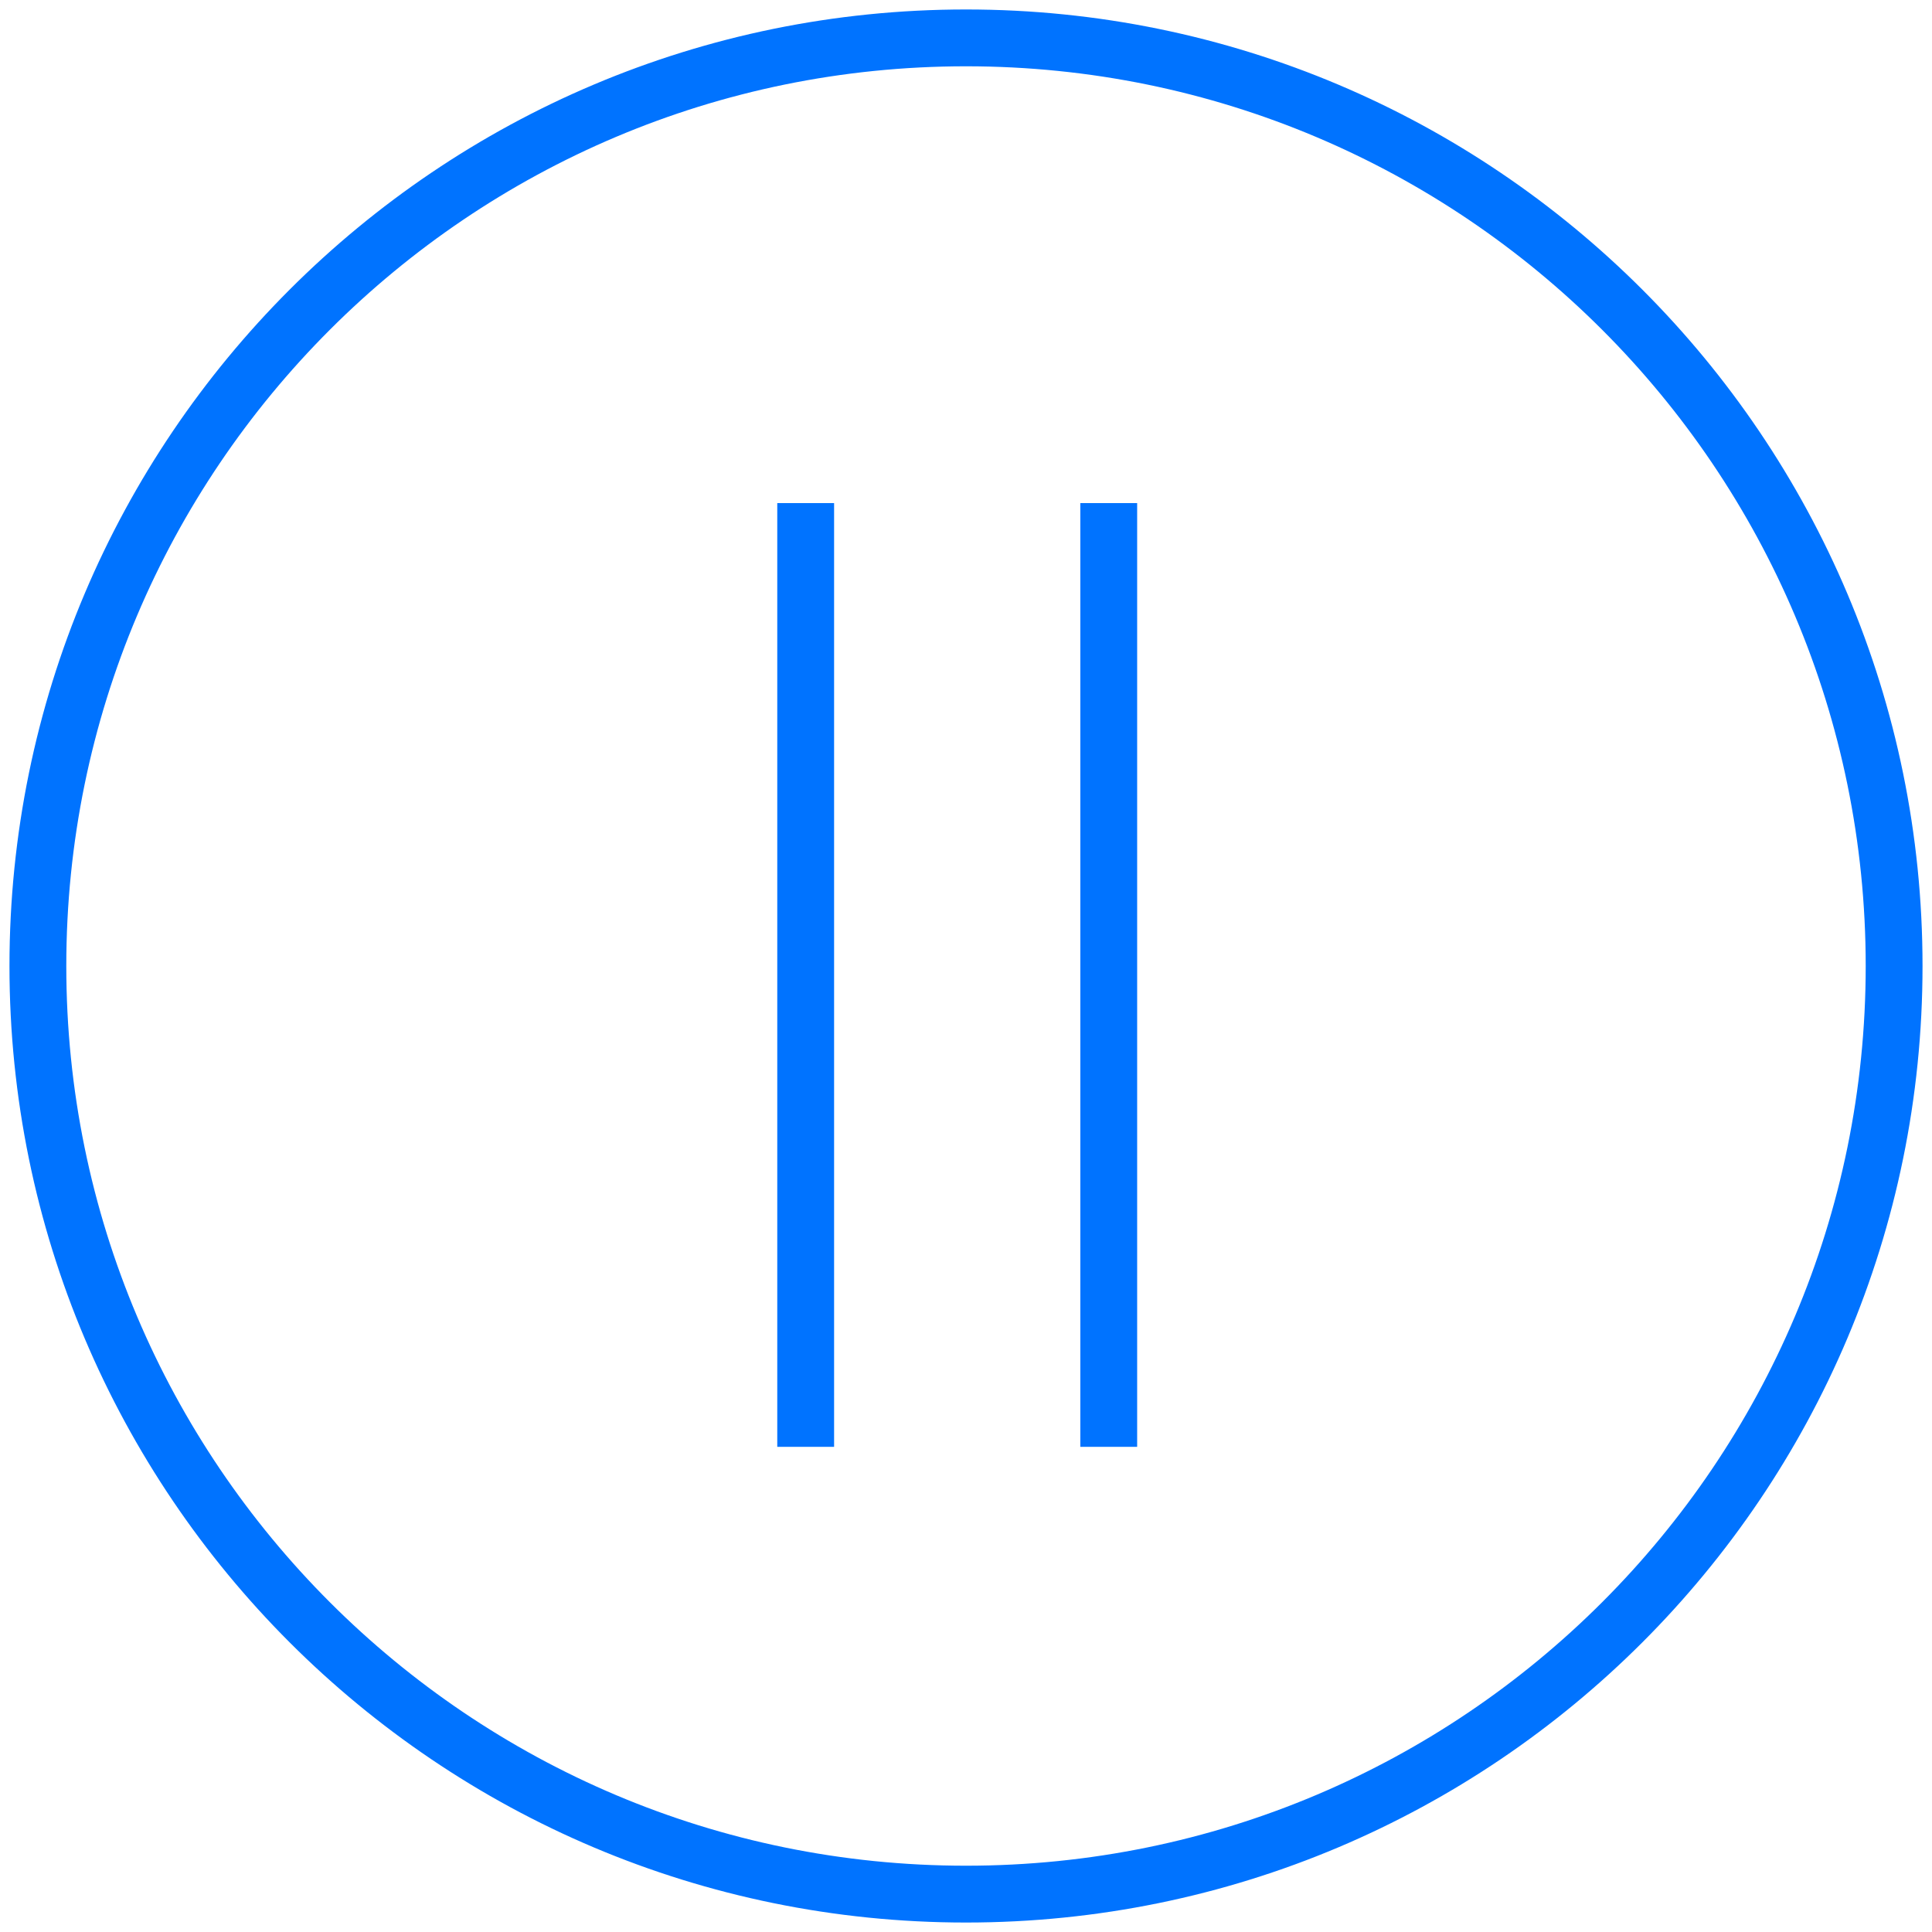
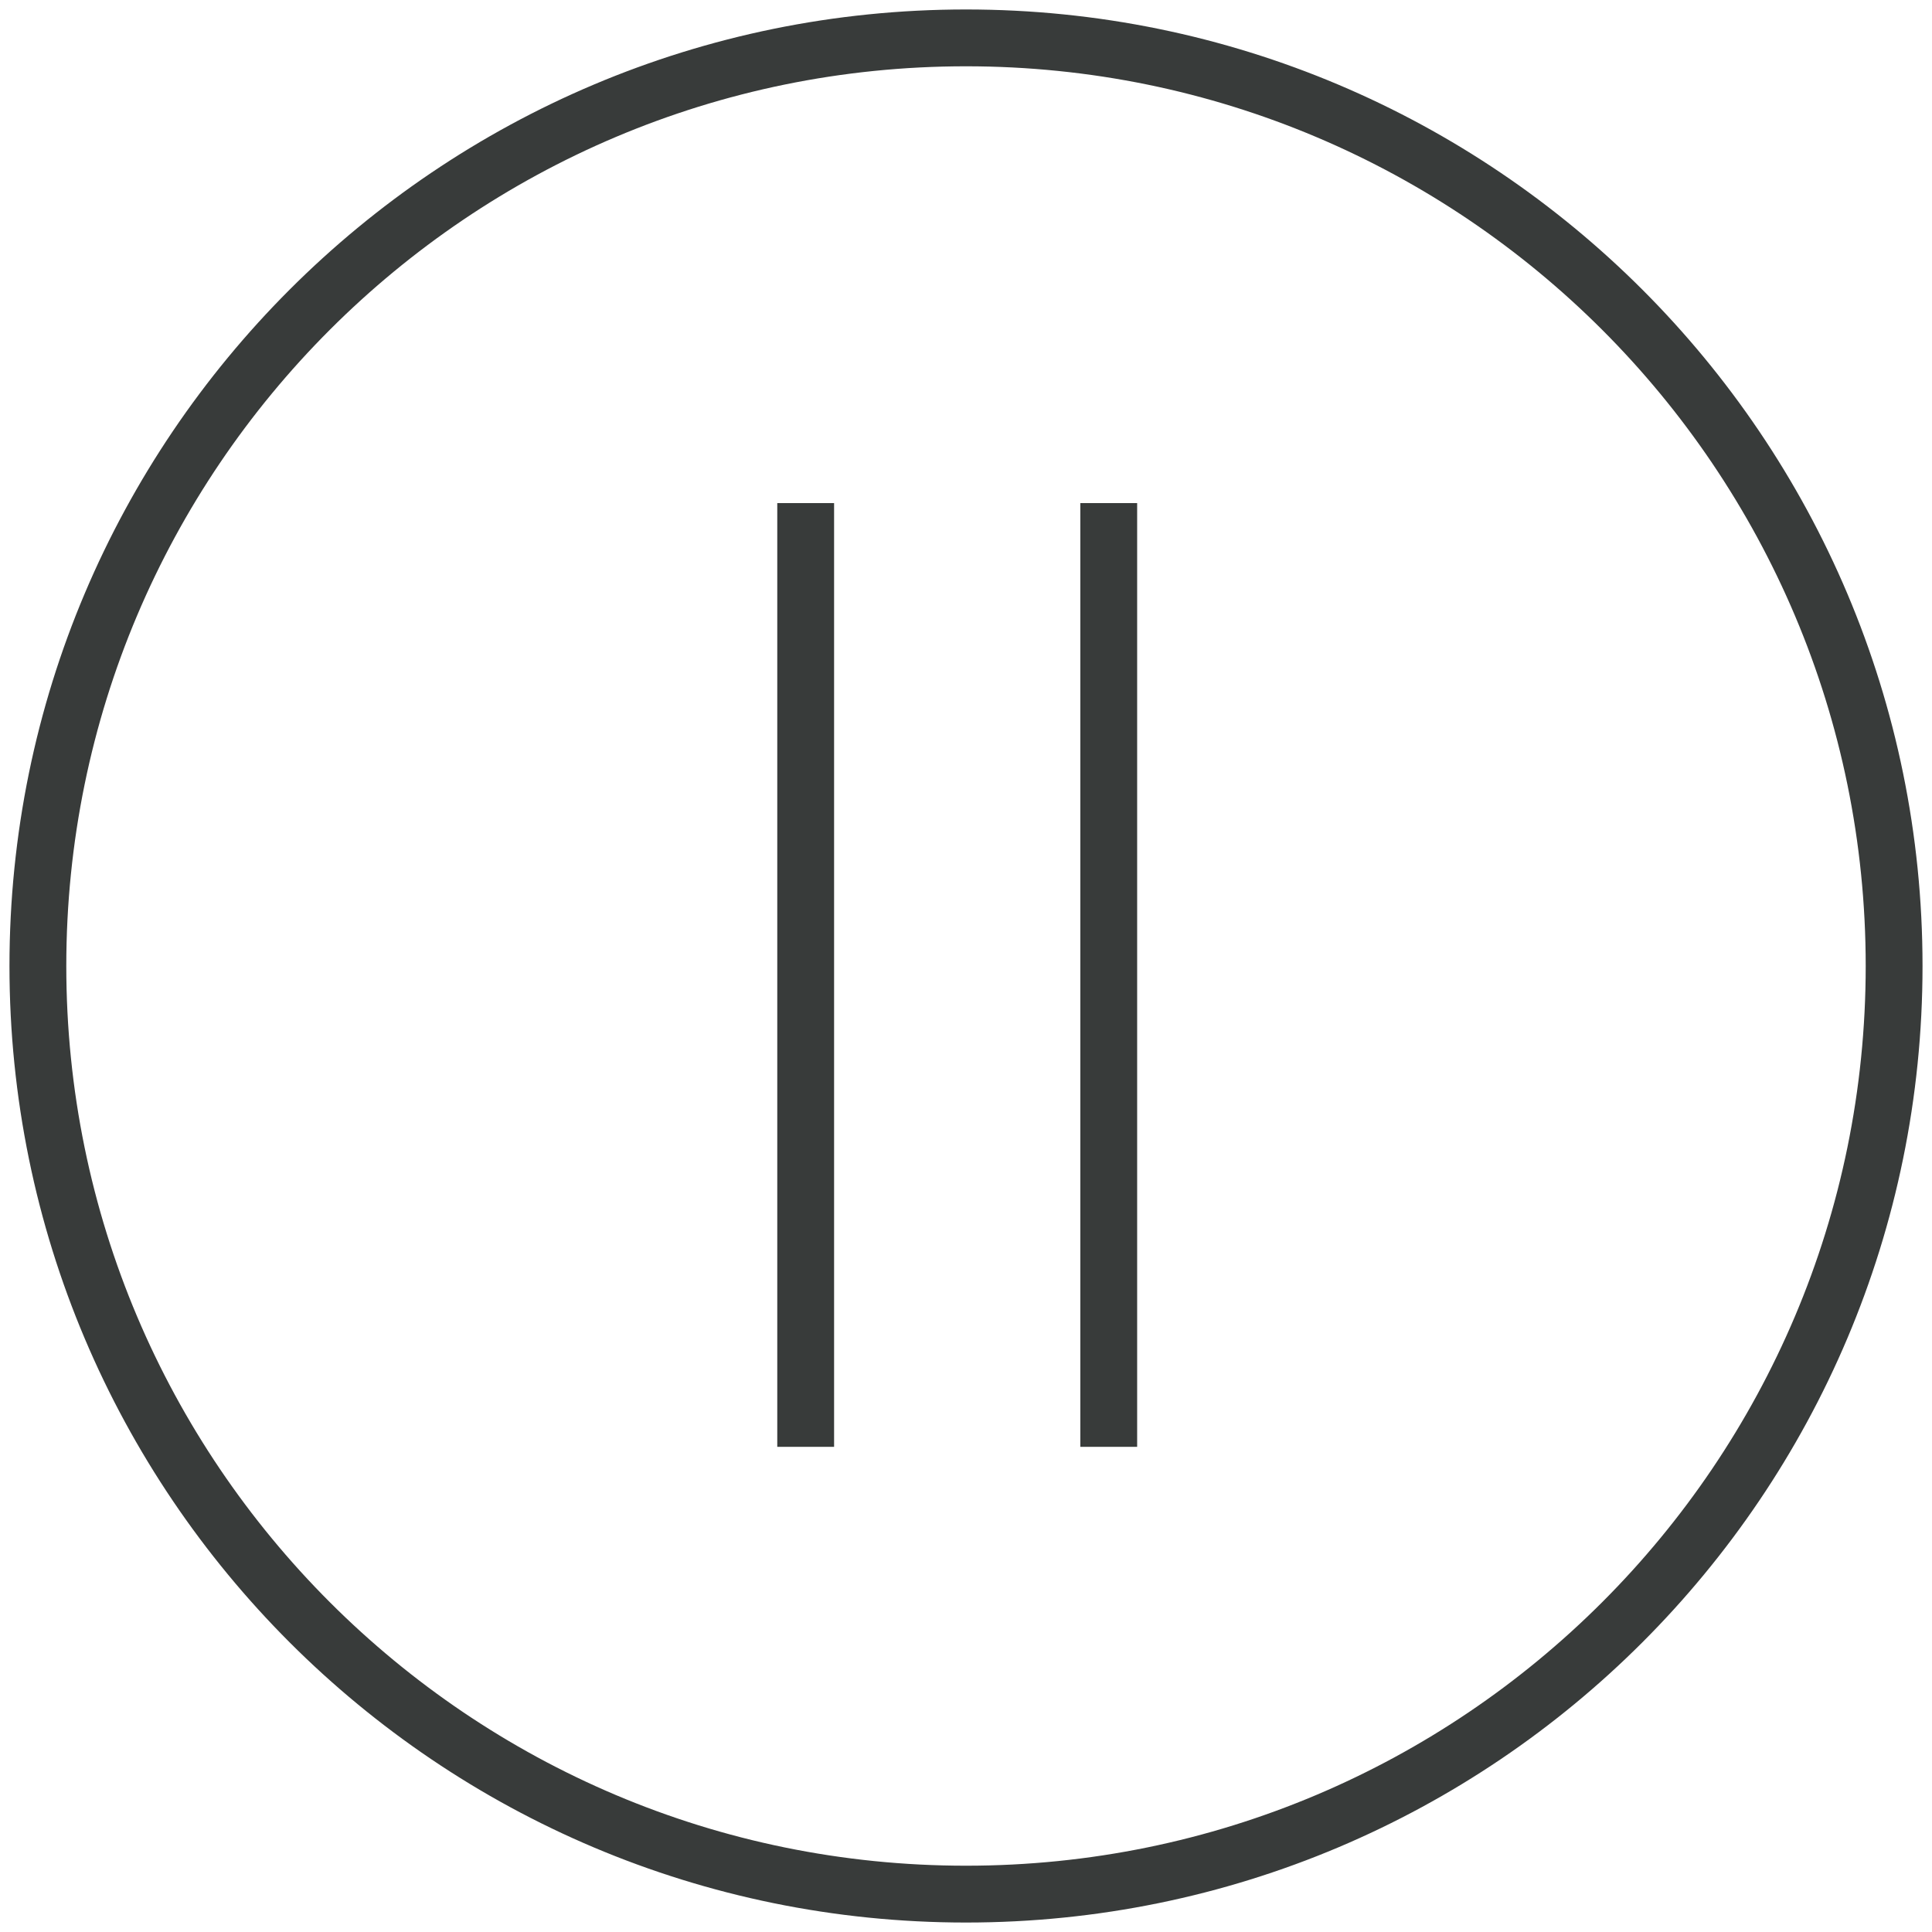
<svg xmlns="http://www.w3.org/2000/svg" width="102px" height="102px" viewBox="0 0 102 102" version="1.1">
  <g id="Page-1" stroke="none" stroke-width="1" fill="none" fill-rule="evenodd">
-     <g id="Mobile" transform="translate(-145, -60)" stroke="#0073FF" stroke-width="3">
+     <g id="Mobile" transform="translate(-145, -60)" stroke="#383B3A" stroke-width="3">
      <g id="=" transform="translate(147, 62)">
        <circle id="Oval-Copy" cx="49" cy="49" r="49" />
        <g id="====" transform="translate(39, 23)">
          <path d="M-23.377,26.473 L26.449,26.473" id="==" transform="translate(1.535714, 26.47321) rotate(90) translate(-1.535714, -26.47321) " />
          <path d="M-7.377,26.473 L42.449,26.473" id="=" transform="translate(17.53571, 26.47321) rotate(90) translate(-17.53571, -26.47321) " />
        </g>
      </g>
    </g>
  </g>
</svg>
